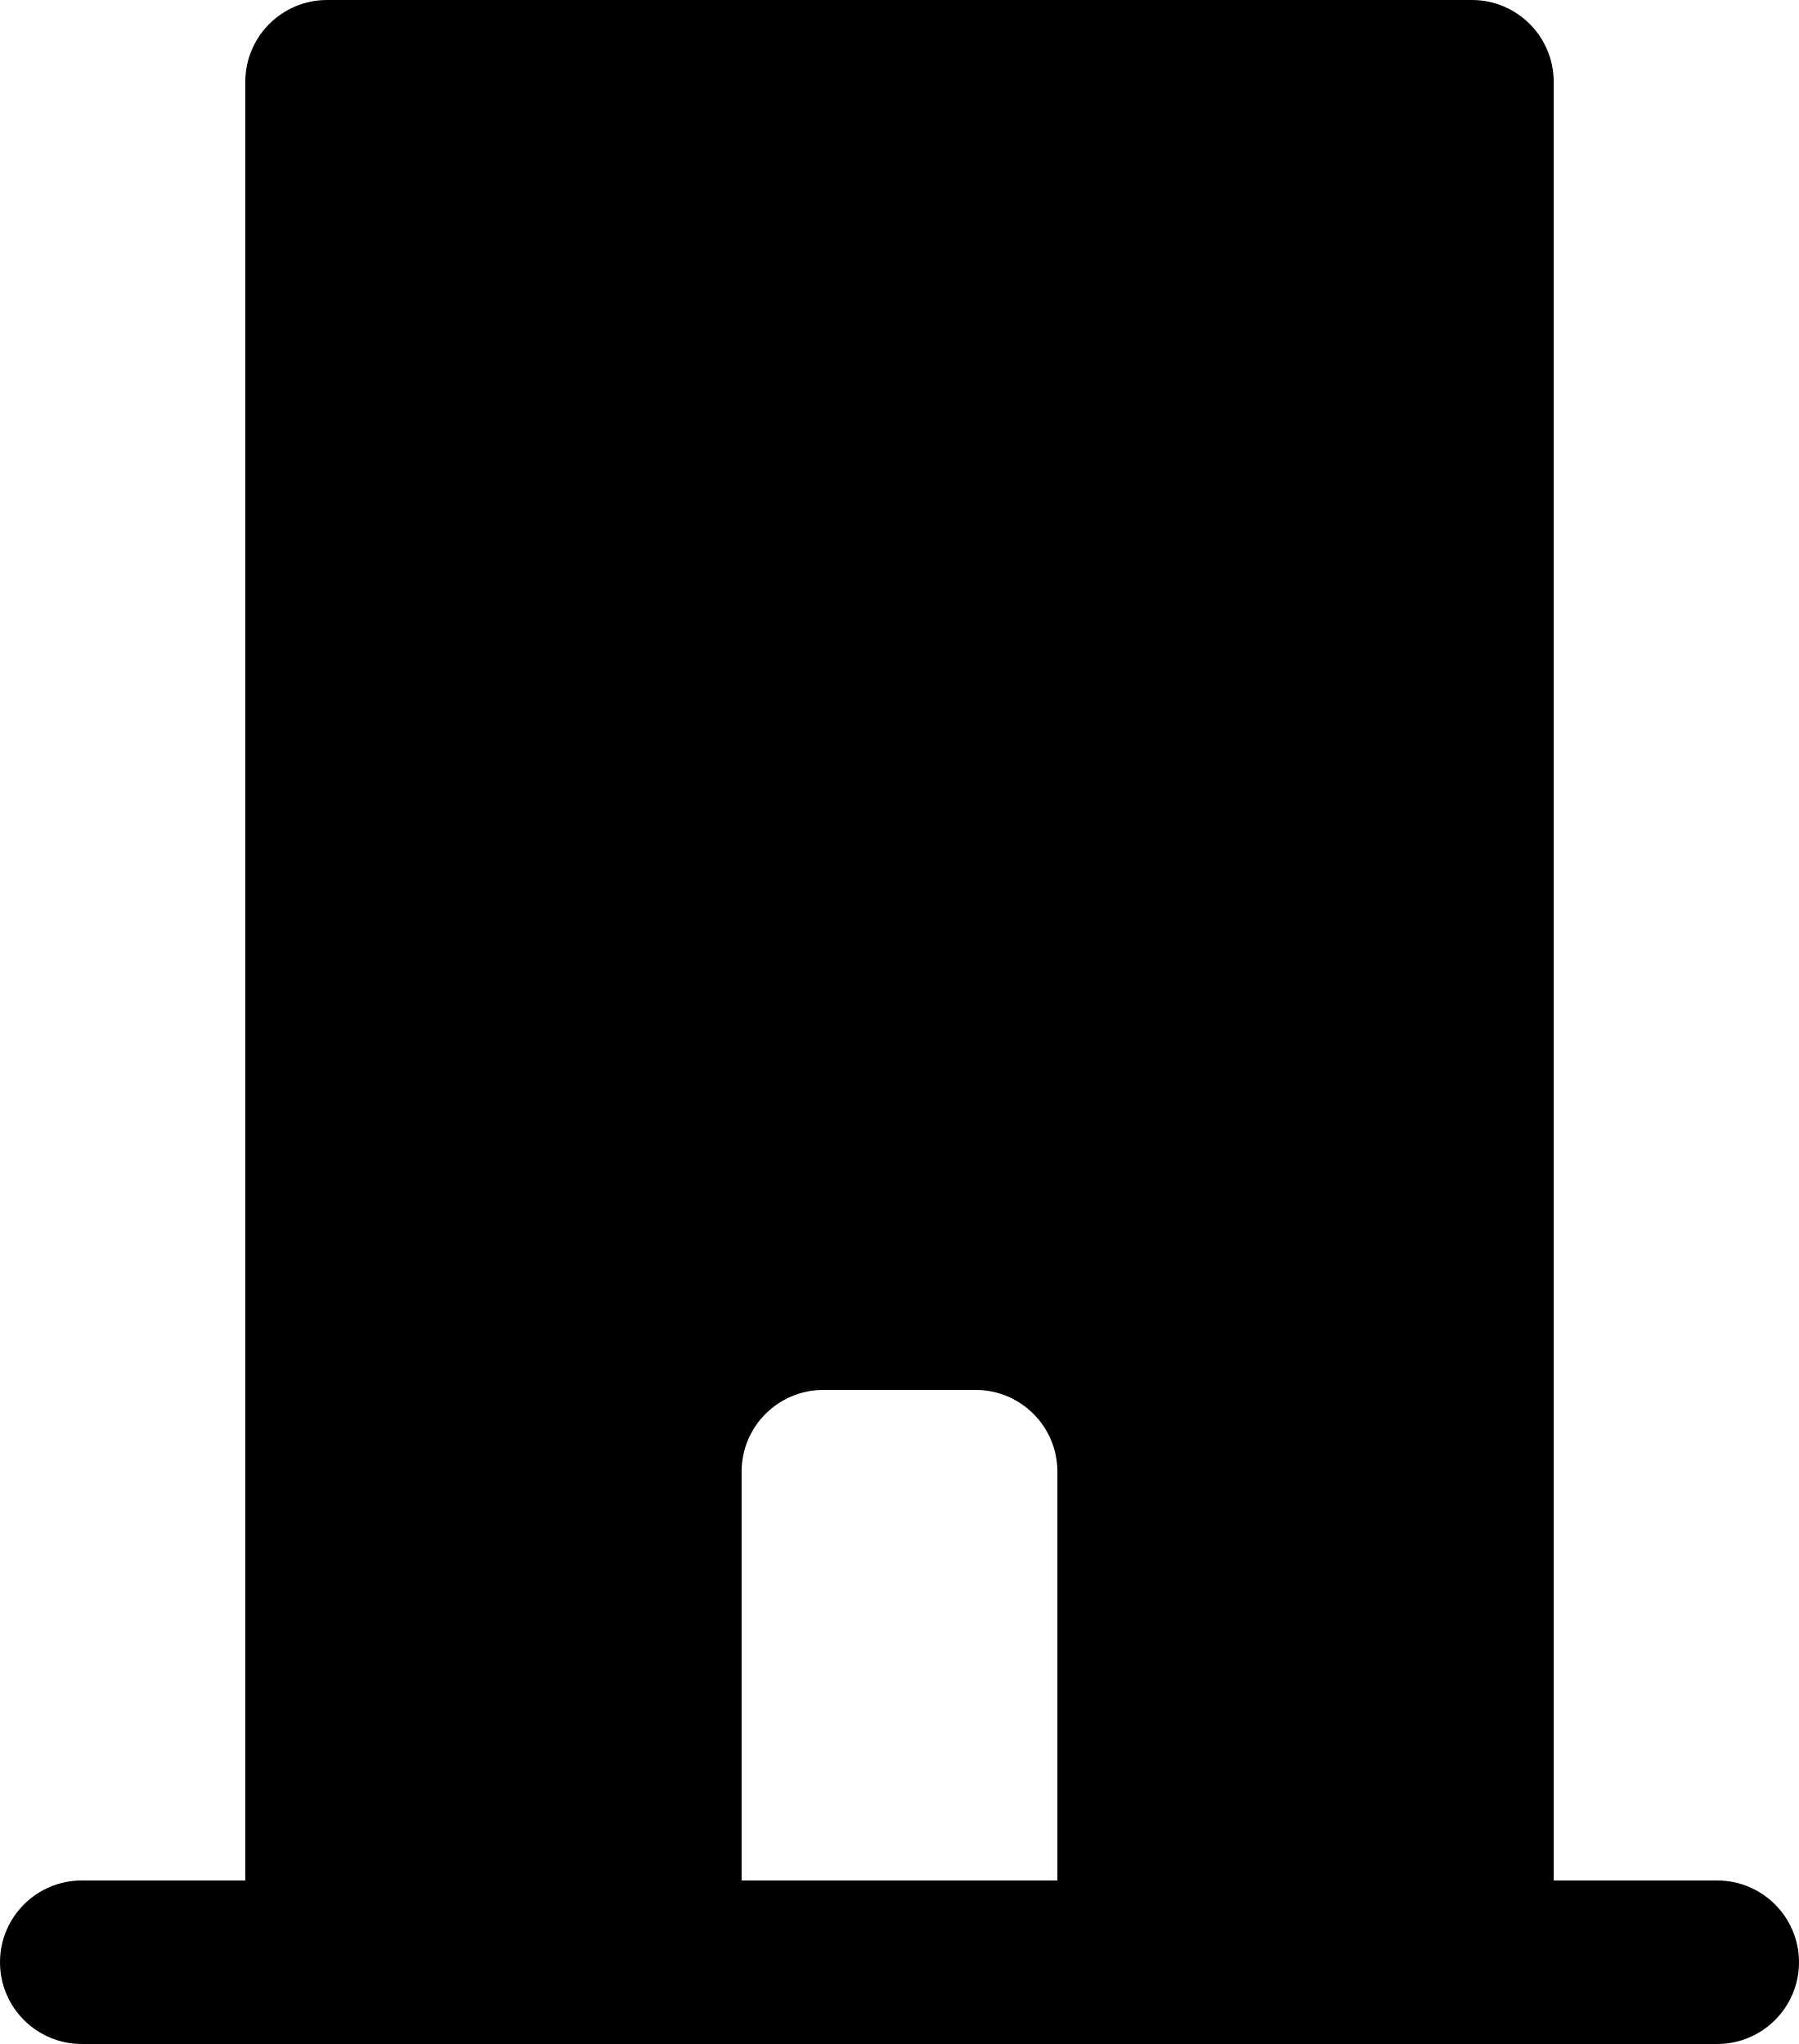
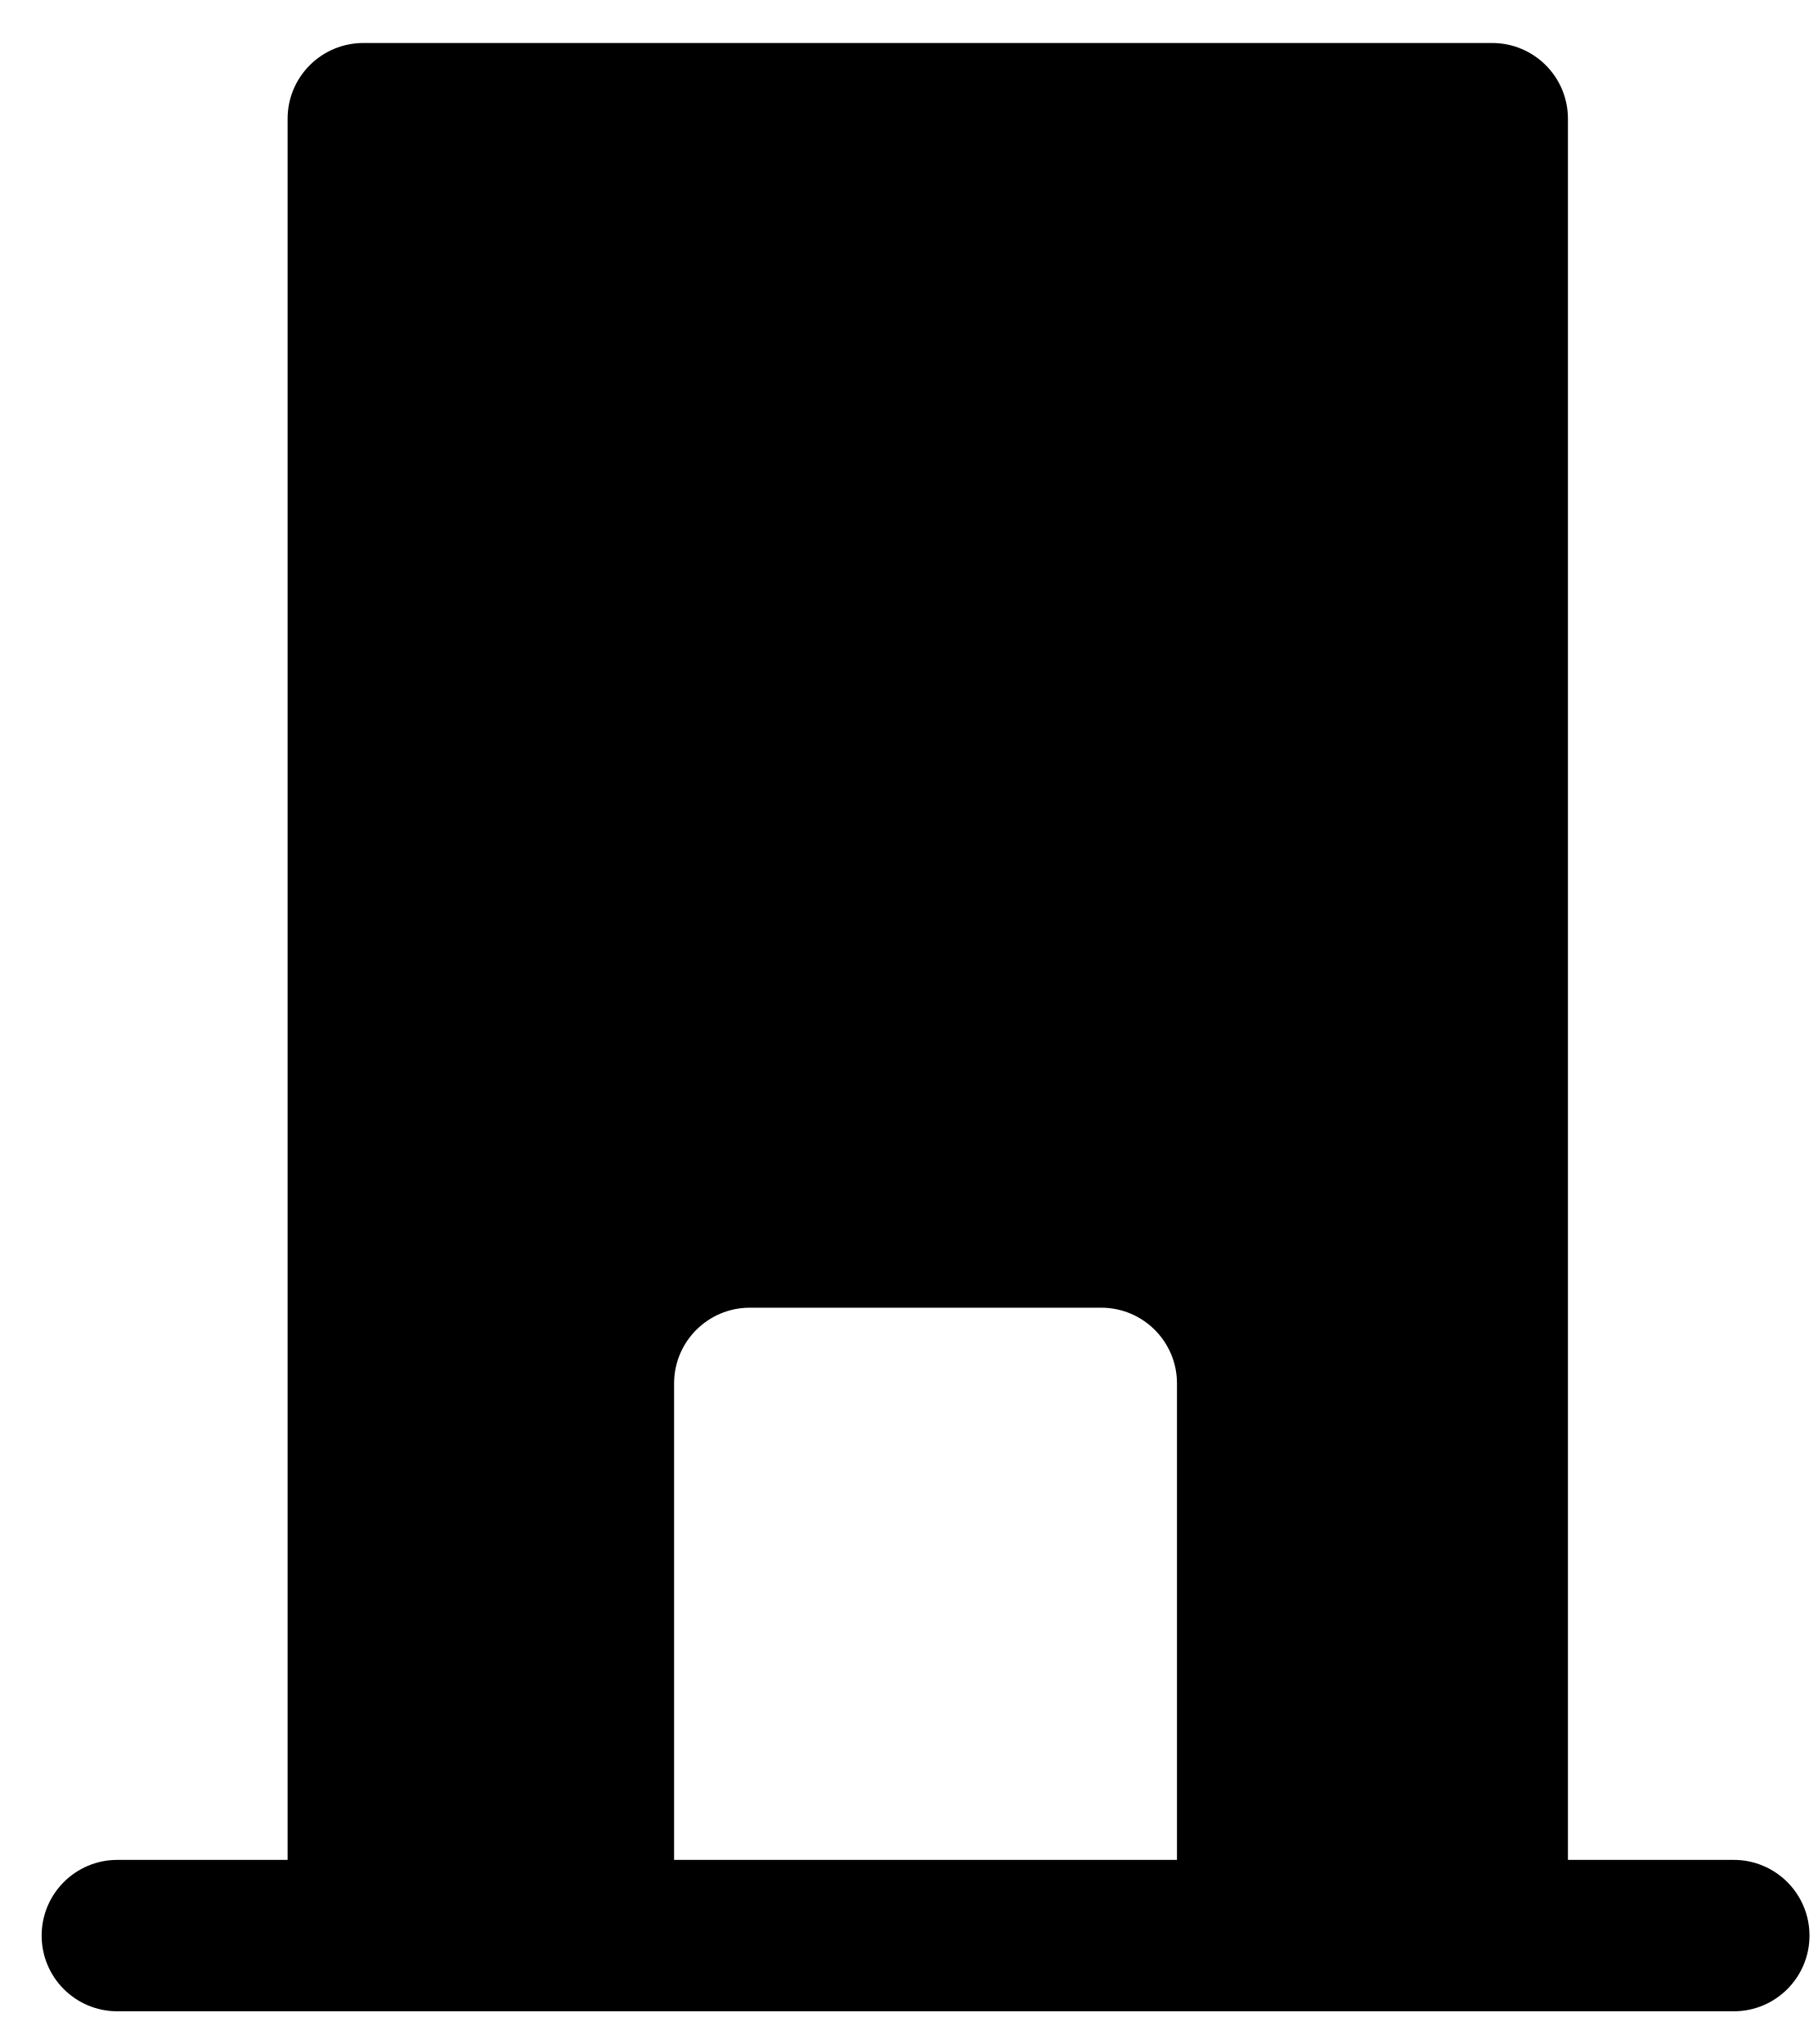
- <svg xmlns="http://www.w3.org/2000/svg" width="22" height="25" viewBox="0 0 22 25" fill="none">
-   <path fill-rule="evenodd" clip-rule="evenodd" d="M4 0H18C18.552 0 19 0.448 19 1V23H21C21.552 23 22 23.448 22 24C22 24.552 21.552 25 21 25H1C0.448 25 0 24.552 0 24C0 23.448 0.448 23 1 23H3V1C3 0.448 3.448 0 4 0ZM9.069 23H12.931V18C12.931 17.448 12.483 17 11.931 17H10.069C9.517 17 9.069 17.448 9.069 18V23Z" fill="black" />
+ <svg xmlns="http://www.w3.org/2000/svg" width="24" height="27" viewBox="0 0 24 27" fill="none">
+   <path fill-rule="evenodd" clip-rule="evenodd" d="M4.798 0.568C4.532 0.568 4.278 0.674 4.091 0.861C3.903 1.049 3.798 1.303 3.798 1.568V24.568H1.55C0.997 24.568 0.55 25.016 0.55 25.568C0.55 26.121 0.997 26.568 1.55 26.568L22.896 26.568C23.448 26.568 23.896 26.121 23.896 25.568C23.896 25.016 23.448 24.568 22.896 24.568H20.706V1.568C20.706 1.016 20.258 0.568 19.706 0.568H4.798ZM15.543 24.568V18.274C15.543 17.722 15.095 17.274 14.543 17.274H9.902C9.35 17.274 8.902 17.722 8.902 18.274V24.568H15.543Z" fill="black" />
</svg>
